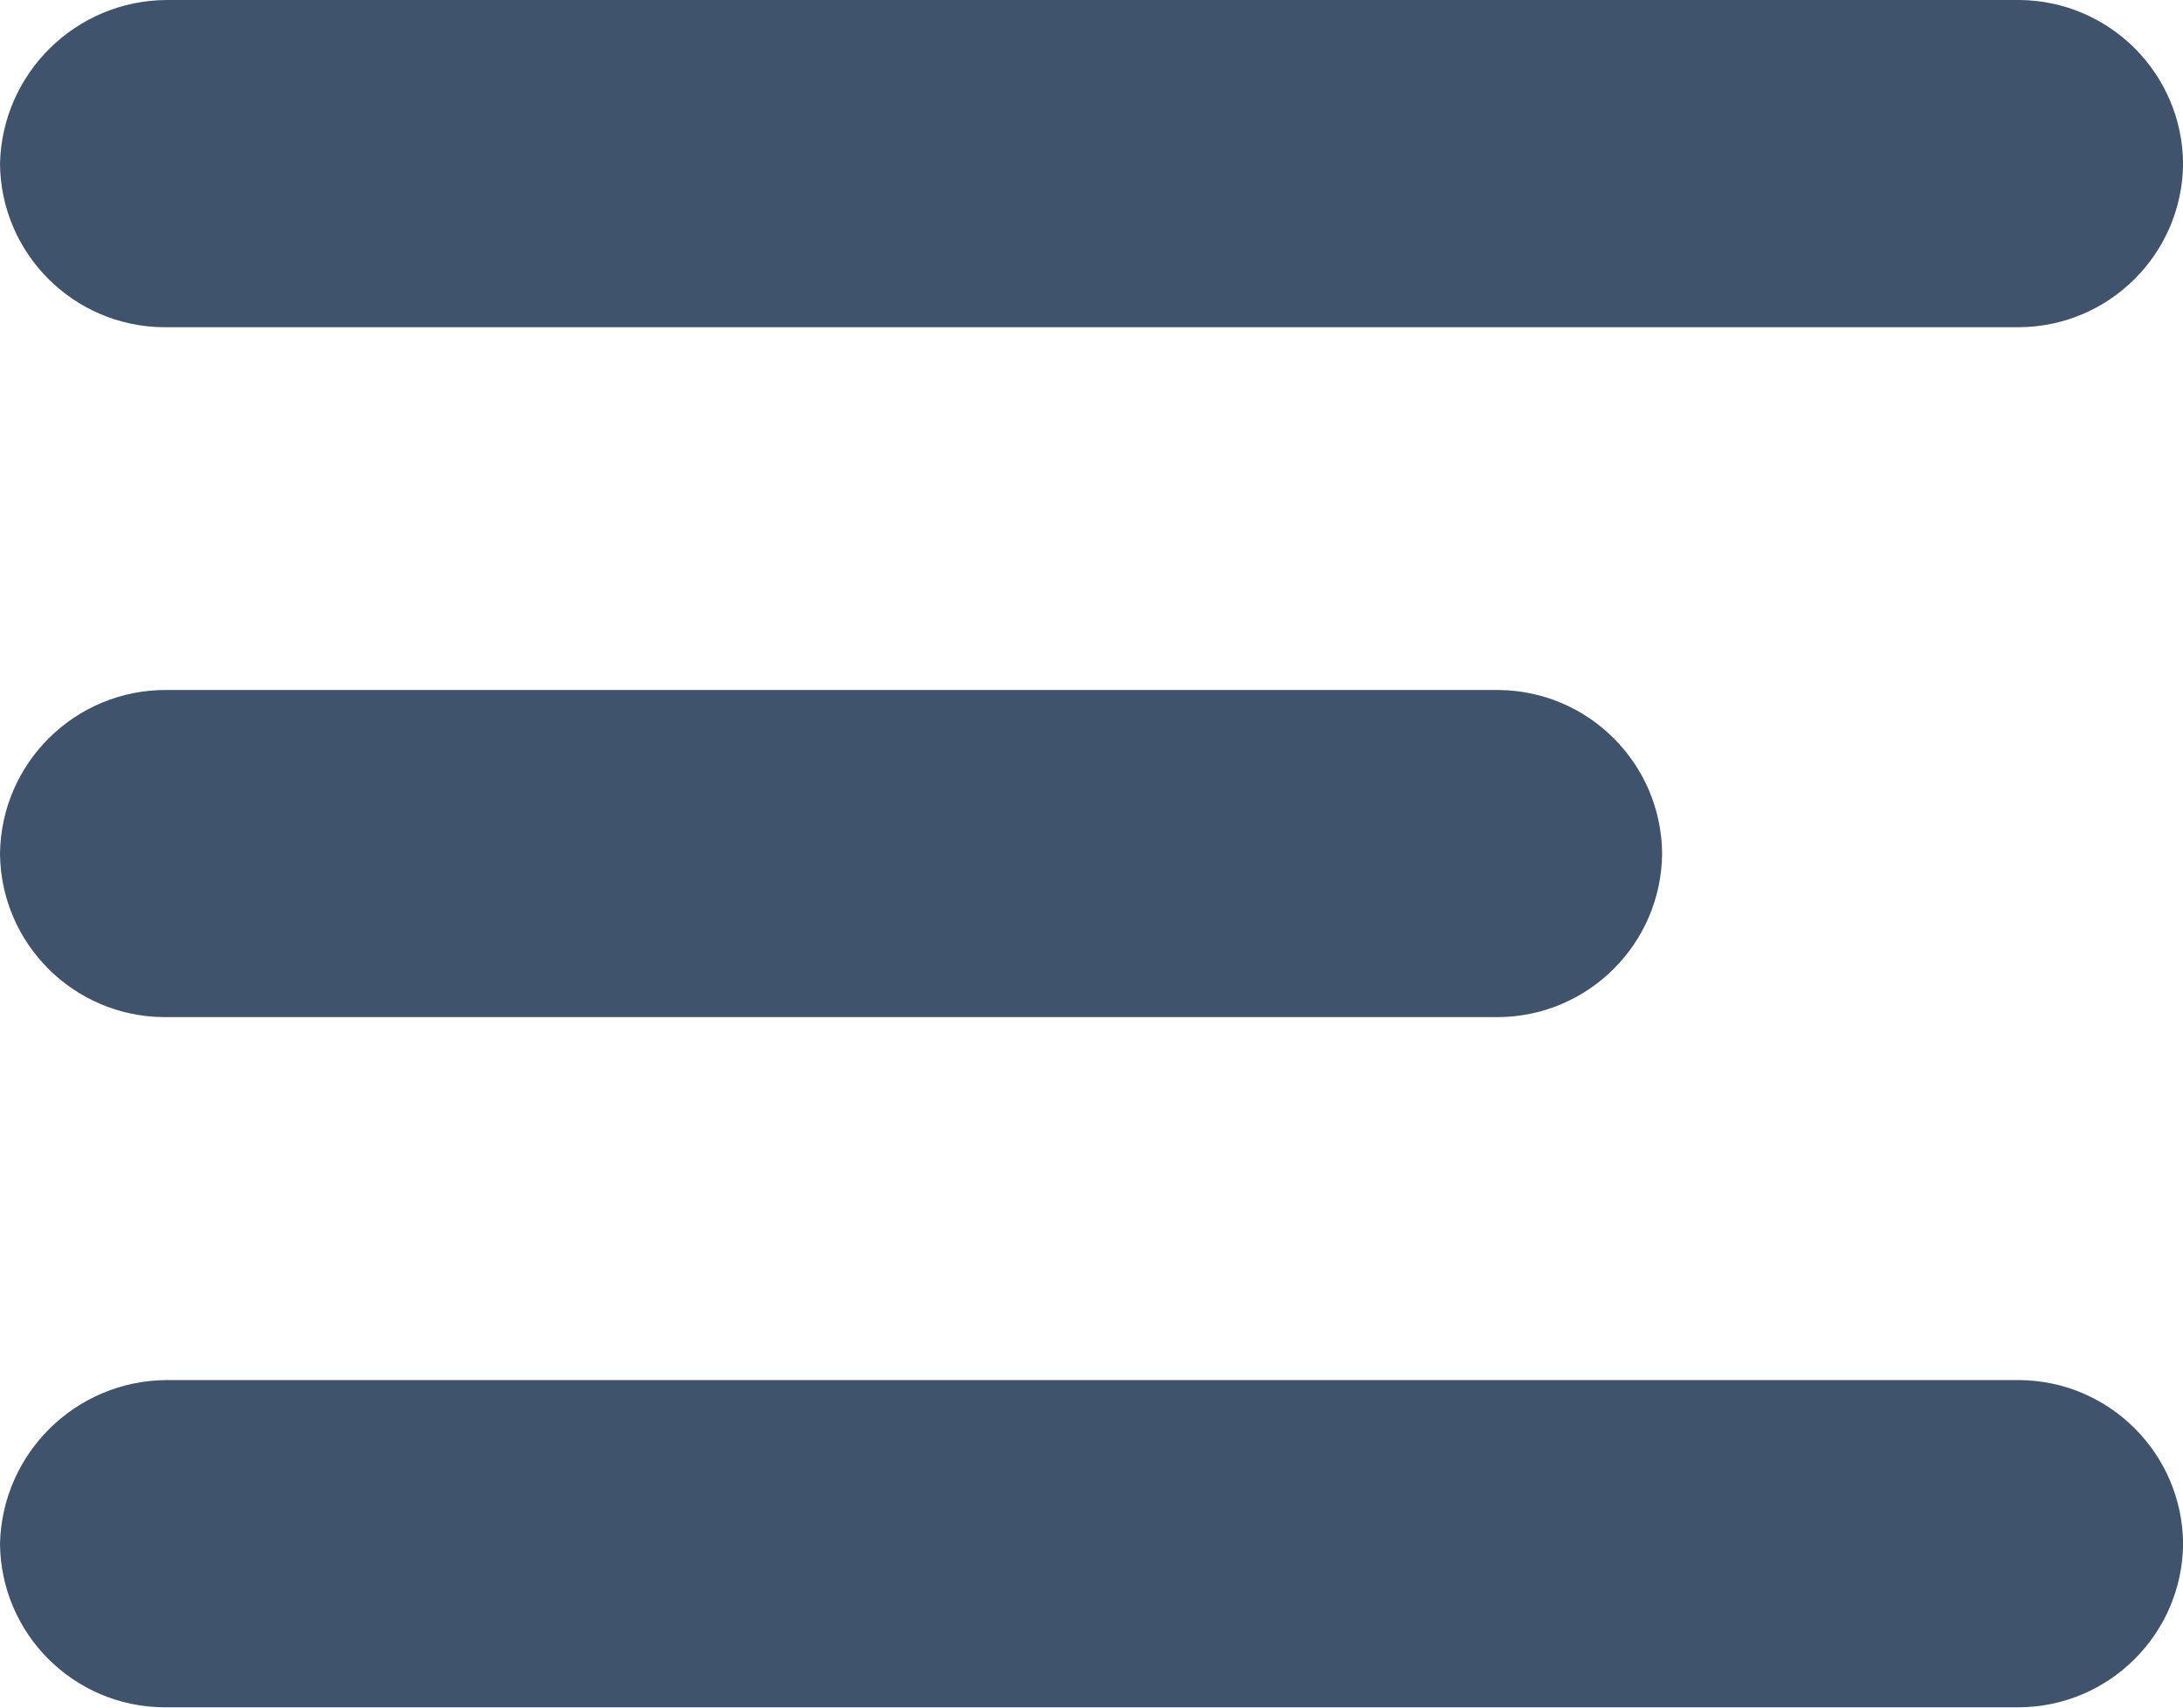
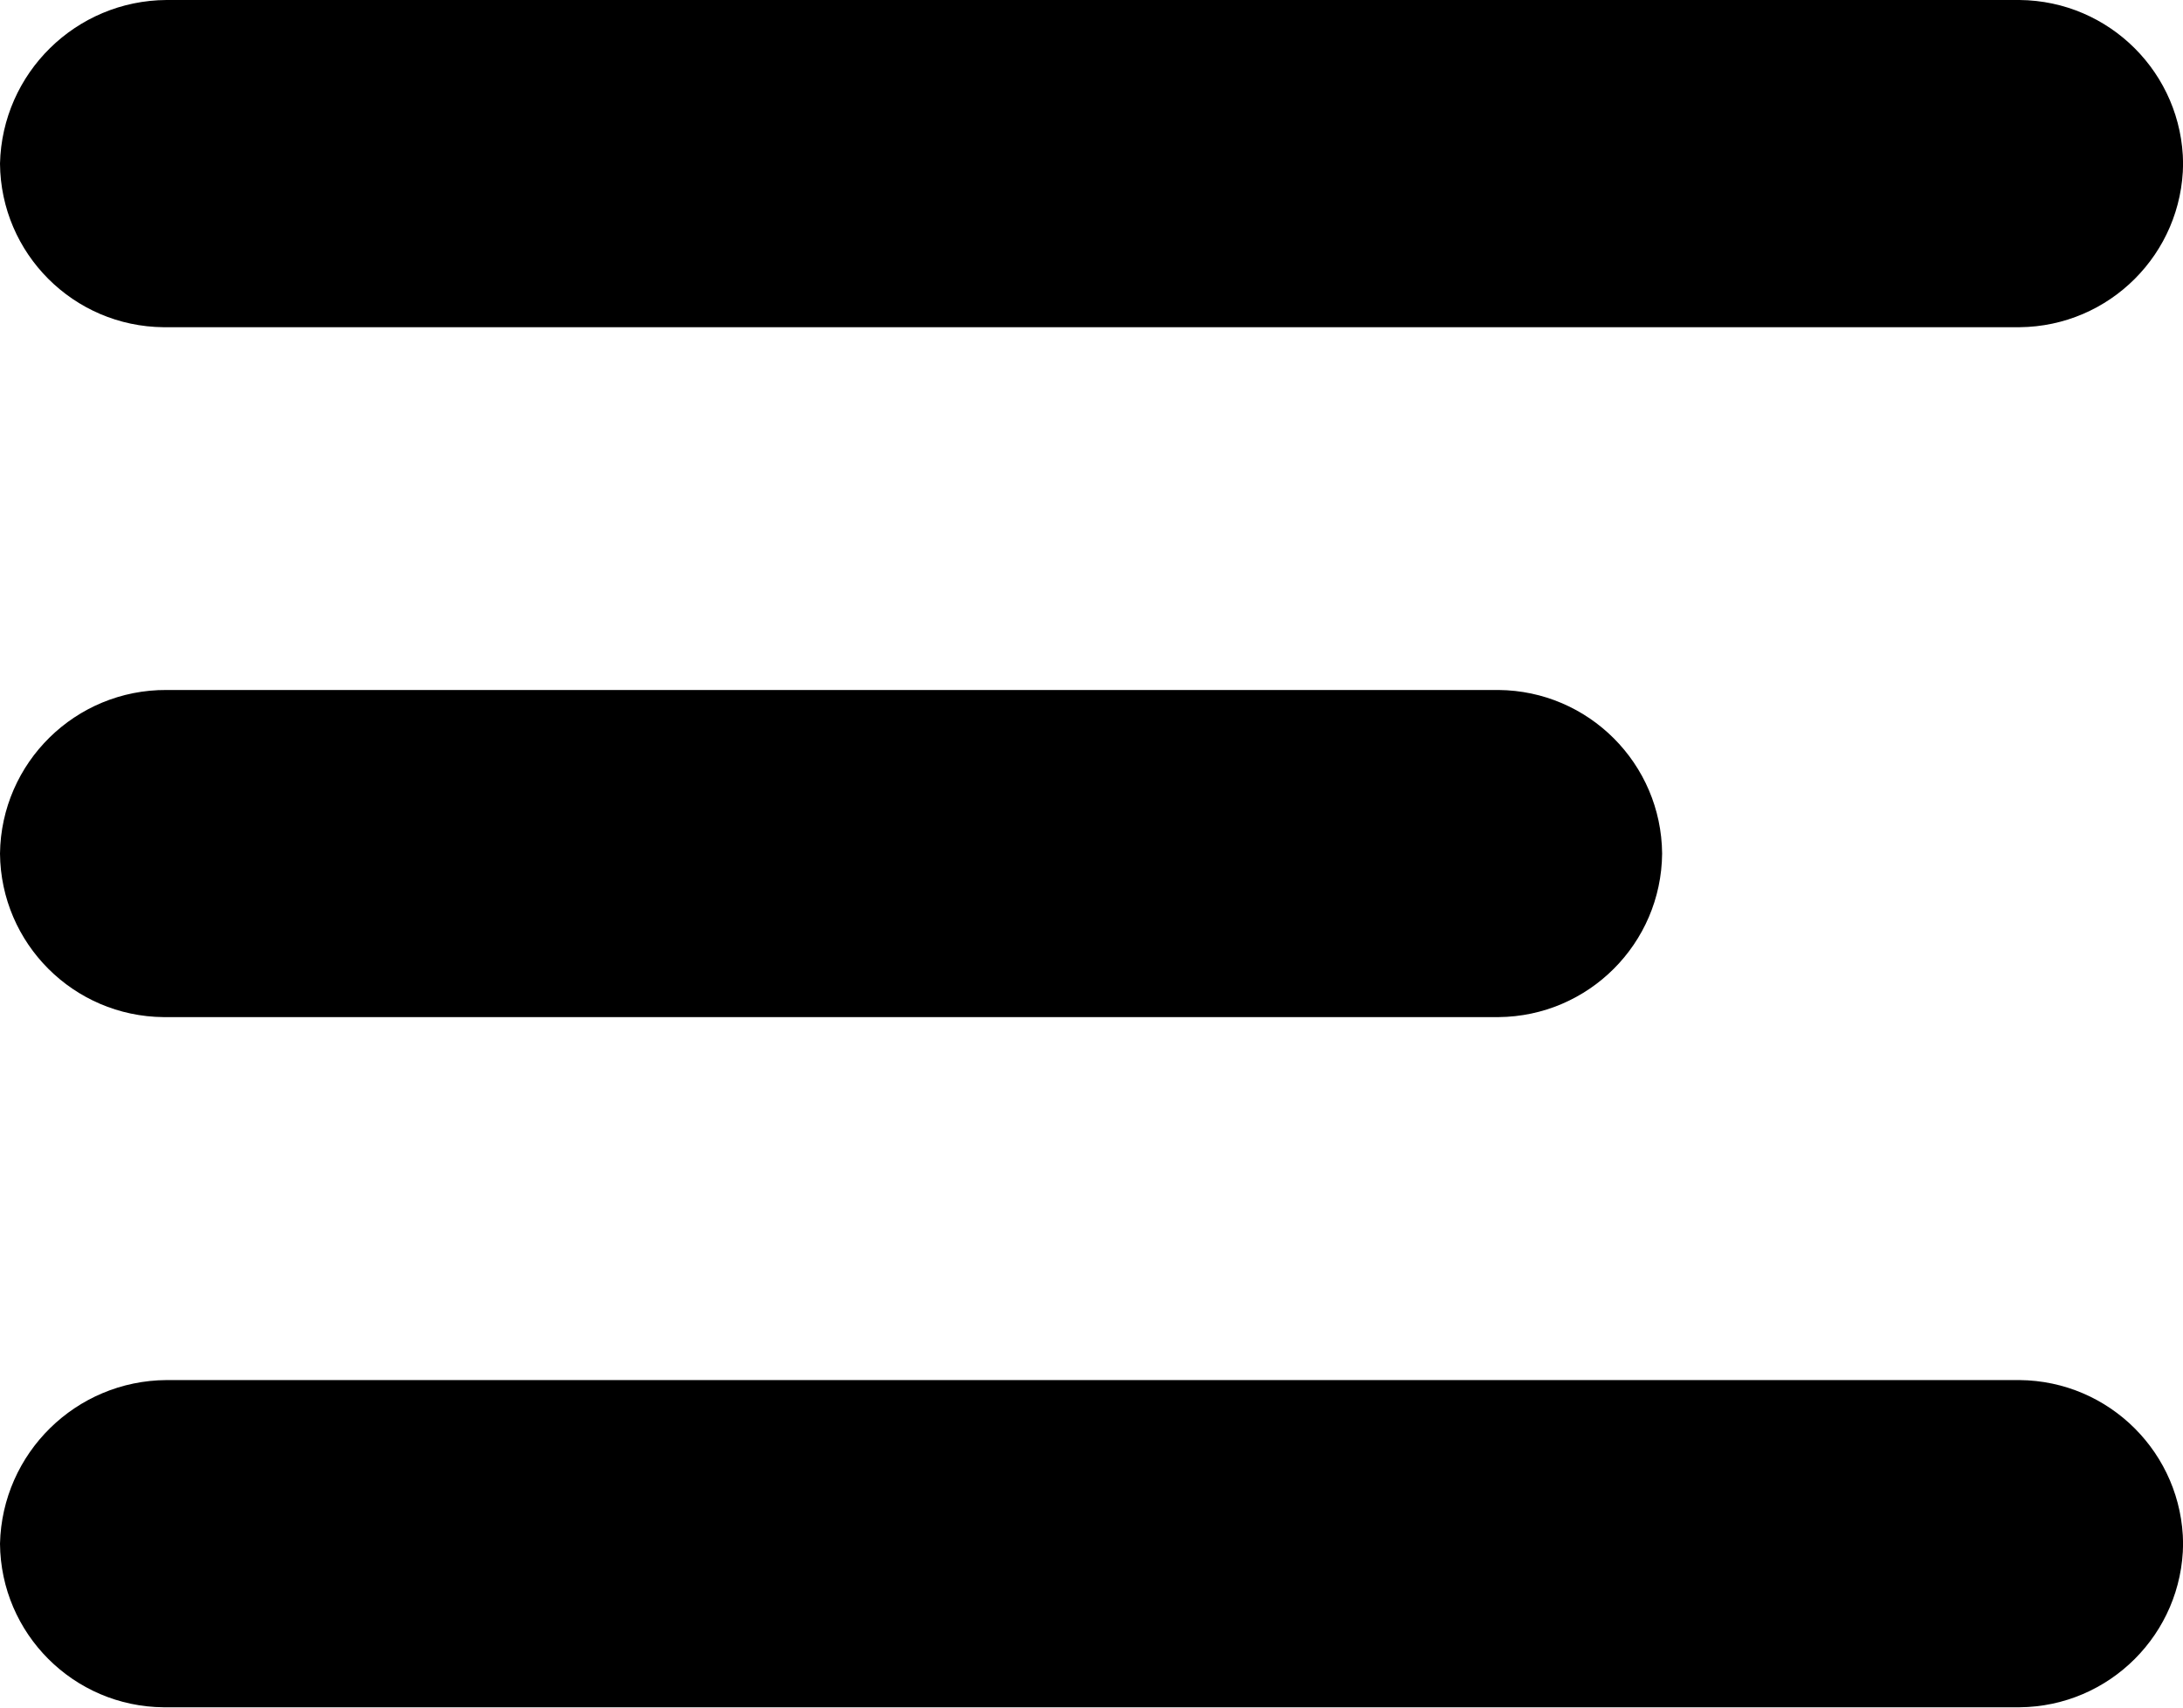
<svg xmlns="http://www.w3.org/2000/svg" id="menu" viewBox="0 0 23.017 18">
-   <defs>
-     <style>
-  .cls-1{fill:#3f536c}
-  </style>
-   </defs>
-   <path id="Path_41" data-name="Path 41" class="cls-1" d="M32.756 47.2H46.8a1.74 1.74 0 0 1 1.725 1.725 1.74 1.74 0 0 1-1.725 1.724H32.725A1.74 1.74 0 0 1 31 48.925a1.747 1.747 0 0 1 1.756-1.725z" transform="translate(-31 -39.925)" />
-   <path id="Path_42" data-name="Path 42" class="cls-1" d="M15.256 24h19.537a1.74 1.74 0 0 1 1.725 1.725 1.74 1.74 0 0 1-1.725 1.725H15.225a1.74 1.74 0 0 1-1.725-1.725A1.767 1.767 0 0 1 15.256 24z" transform="translate(-13.5 -24)" />
-   <path id="Path_43" data-name="Path 43" class="cls-1" d="M15.256 70.4h19.537a1.74 1.74 0 0 1 1.725 1.725 1.74 1.74 0 0 1-1.725 1.725H15.225a1.74 1.74 0 0 1-1.725-1.725 1.767 1.767 0 0 1 1.756-1.725z" transform="translate(-13.5 -55.849)" />
+   <path id="Path_41" data-name="Path 41" fill="currentColor" d="M32.756 47.2H46.8a1.74 1.74 0 0 1 1.725 1.725 1.74 1.74 0 0 1-1.725 1.724H32.725A1.74 1.74 0 0 1 31 48.925a1.747 1.747 0 0 1 1.756-1.725z" transform="translate(-31 -39.925)" />
+   <path id="Path_42" data-name="Path 42" fill="currentColor" d="M15.256 24h19.537a1.74 1.74 0 0 1 1.725 1.725 1.74 1.74 0 0 1-1.725 1.725H15.225a1.74 1.74 0 0 1-1.725-1.725A1.767 1.767 0 0 1 15.256 24z" transform="translate(-13.5 -24)" />
+   <path id="Path_43" data-name="Path 43" fill="currentColor" d="M15.256 70.4h19.537a1.74 1.74 0 0 1 1.725 1.725 1.74 1.74 0 0 1-1.725 1.725H15.225a1.74 1.74 0 0 1-1.725-1.725 1.767 1.767 0 0 1 1.756-1.725z" transform="translate(-13.5 -55.849)" />
</svg>
